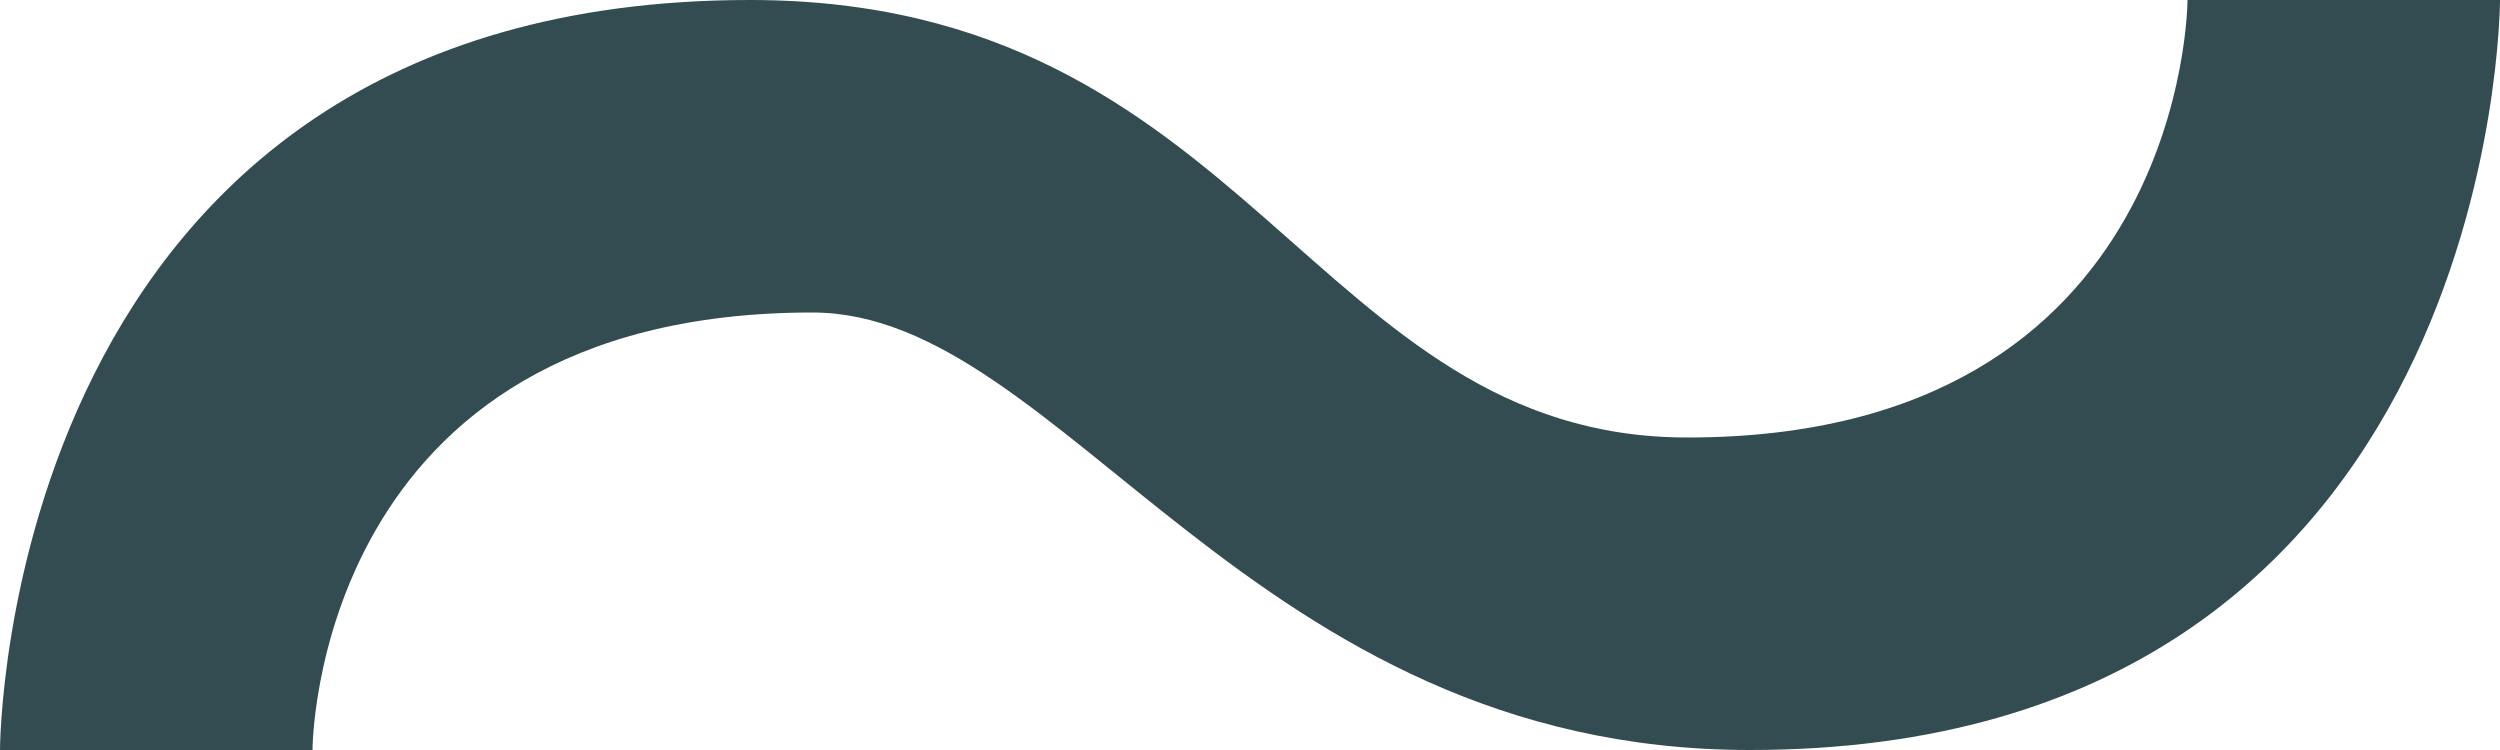
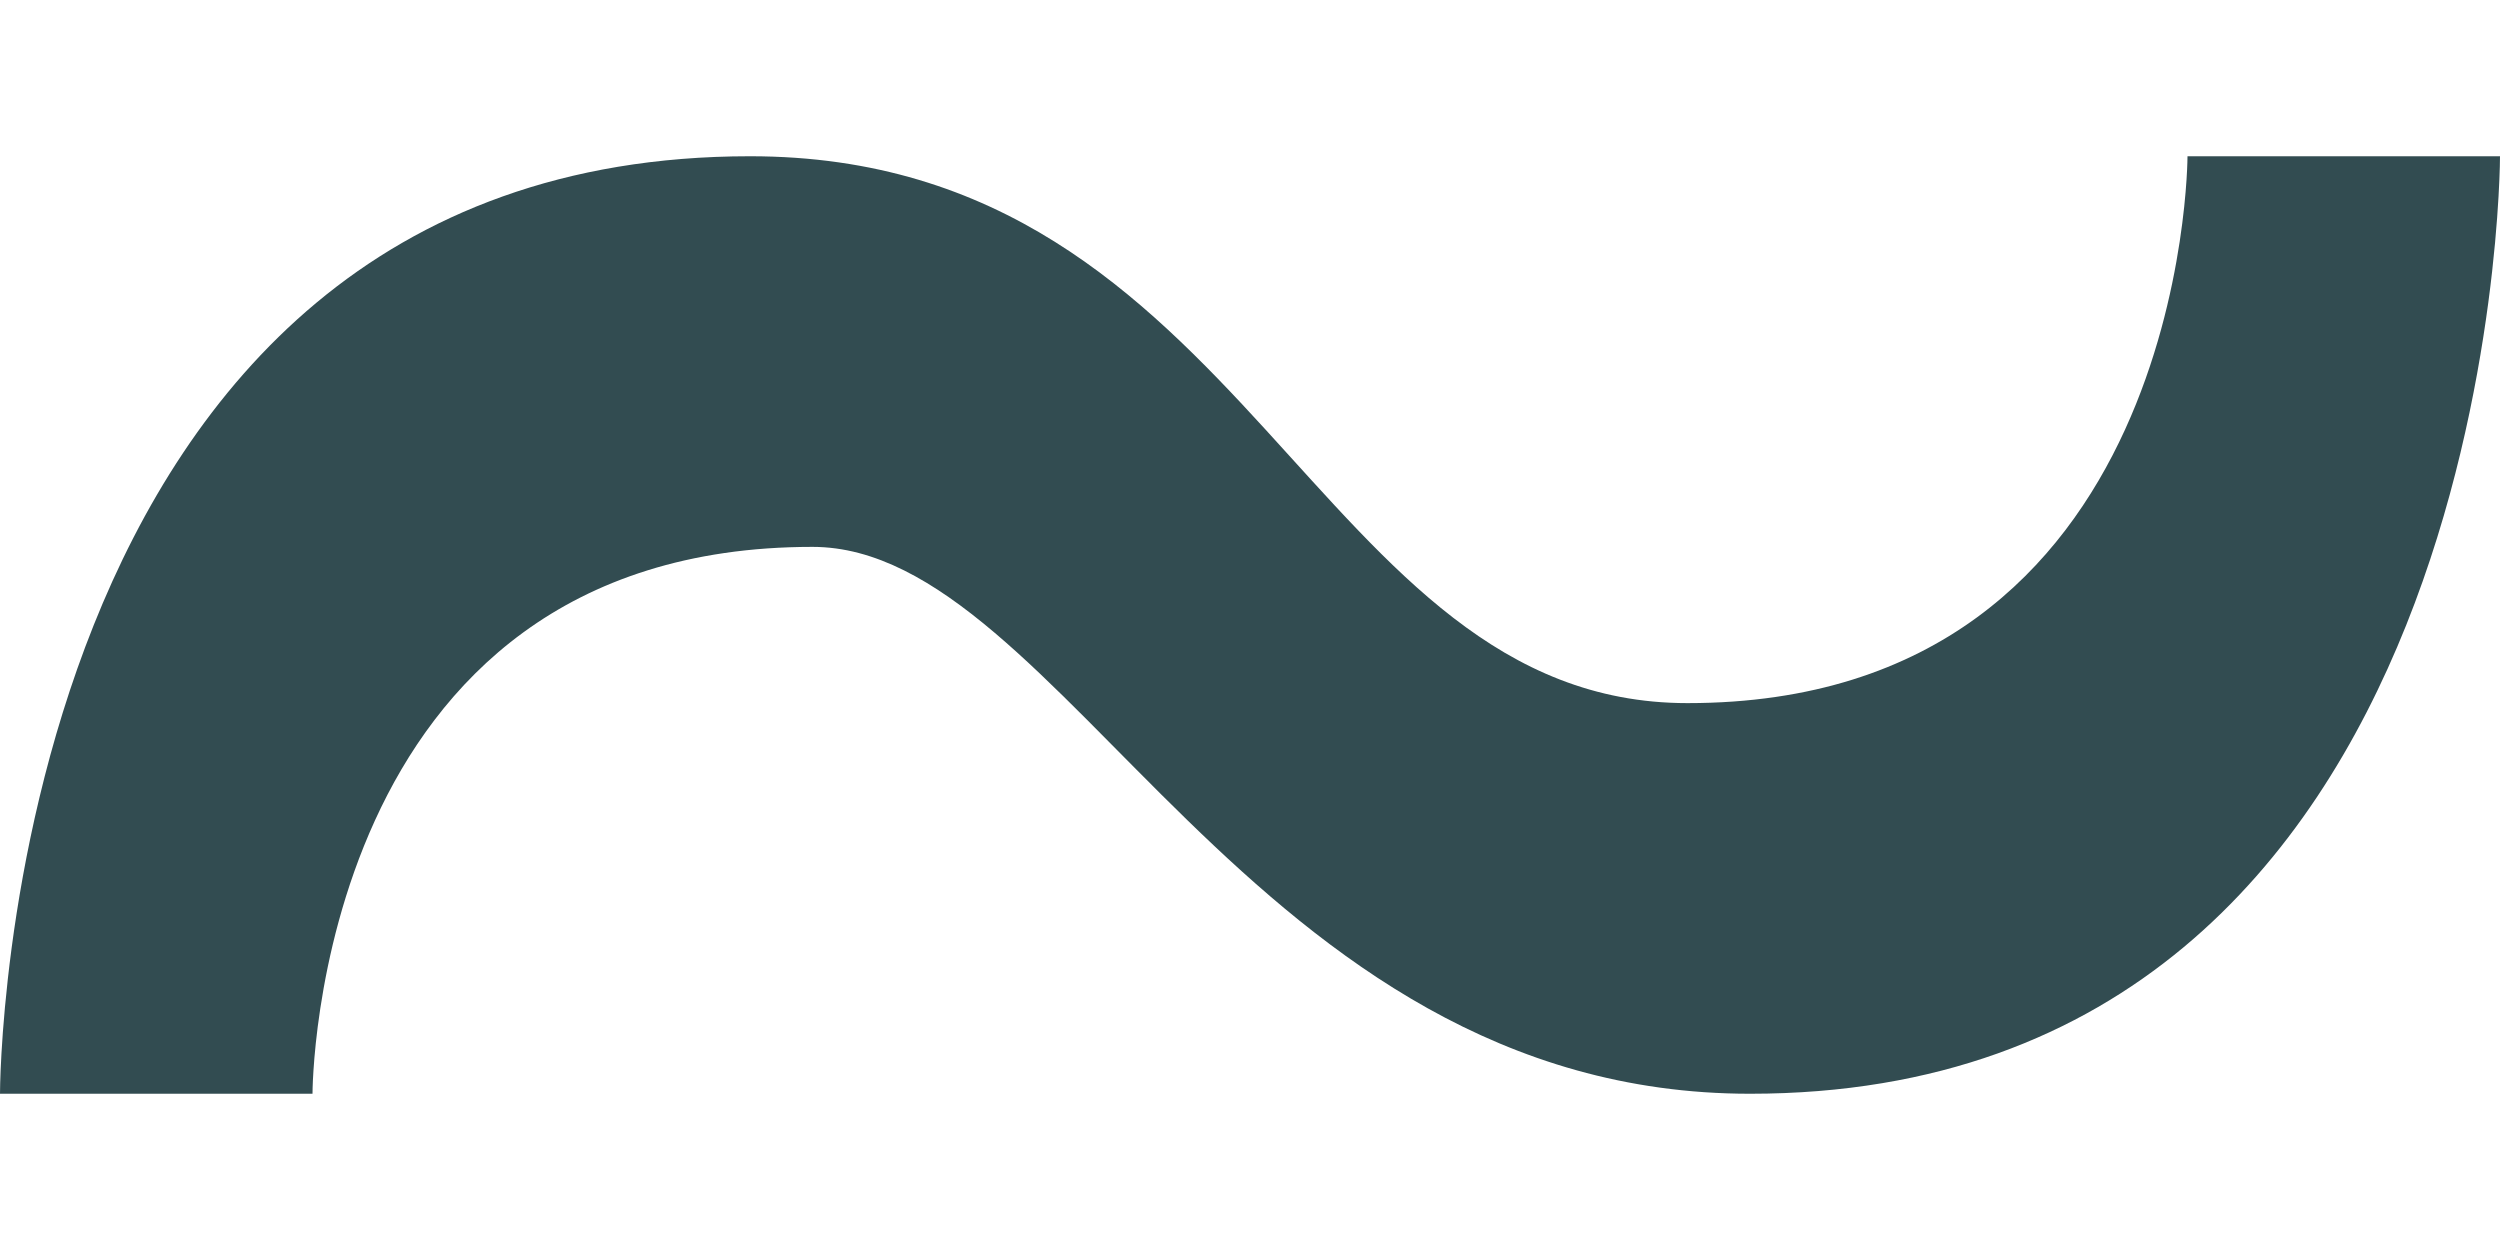
- <svg xmlns="http://www.w3.org/2000/svg" width="10" height="3" viewBox="0 0 10 3" fill="none">
-   <path d="M0 3C0 3 0 0 3 0C5 0 5.25 1.75 6.75 1.75C8.75 1.75 8.75 0 8.75 0H10C10 0 10 3 7 3C5 3 4.25 1.25 3.25 1.25C1.25 1.25 1.25 3 1.25 3H0Z" fill="#324C51" />
+ <svg xmlns="http://www.w3.org/2000/svg" width="8" height="4" viewBox="0 0 8 4" fill="none">
+   <path transform="translate(0 0.5) scale(0.8 1)" d="M0 3C0 3 0 0 3 0C5 0 5.25 1.75 6.75 1.75C8.75 1.75 8.75 0 8.75 0H10C10 0 10 3 7 3C5 3 4.25 1.25 3.25 1.25C1.25 1.25 1.25 3 1.25 3H0Z" fill="#324C51" />
</svg>
